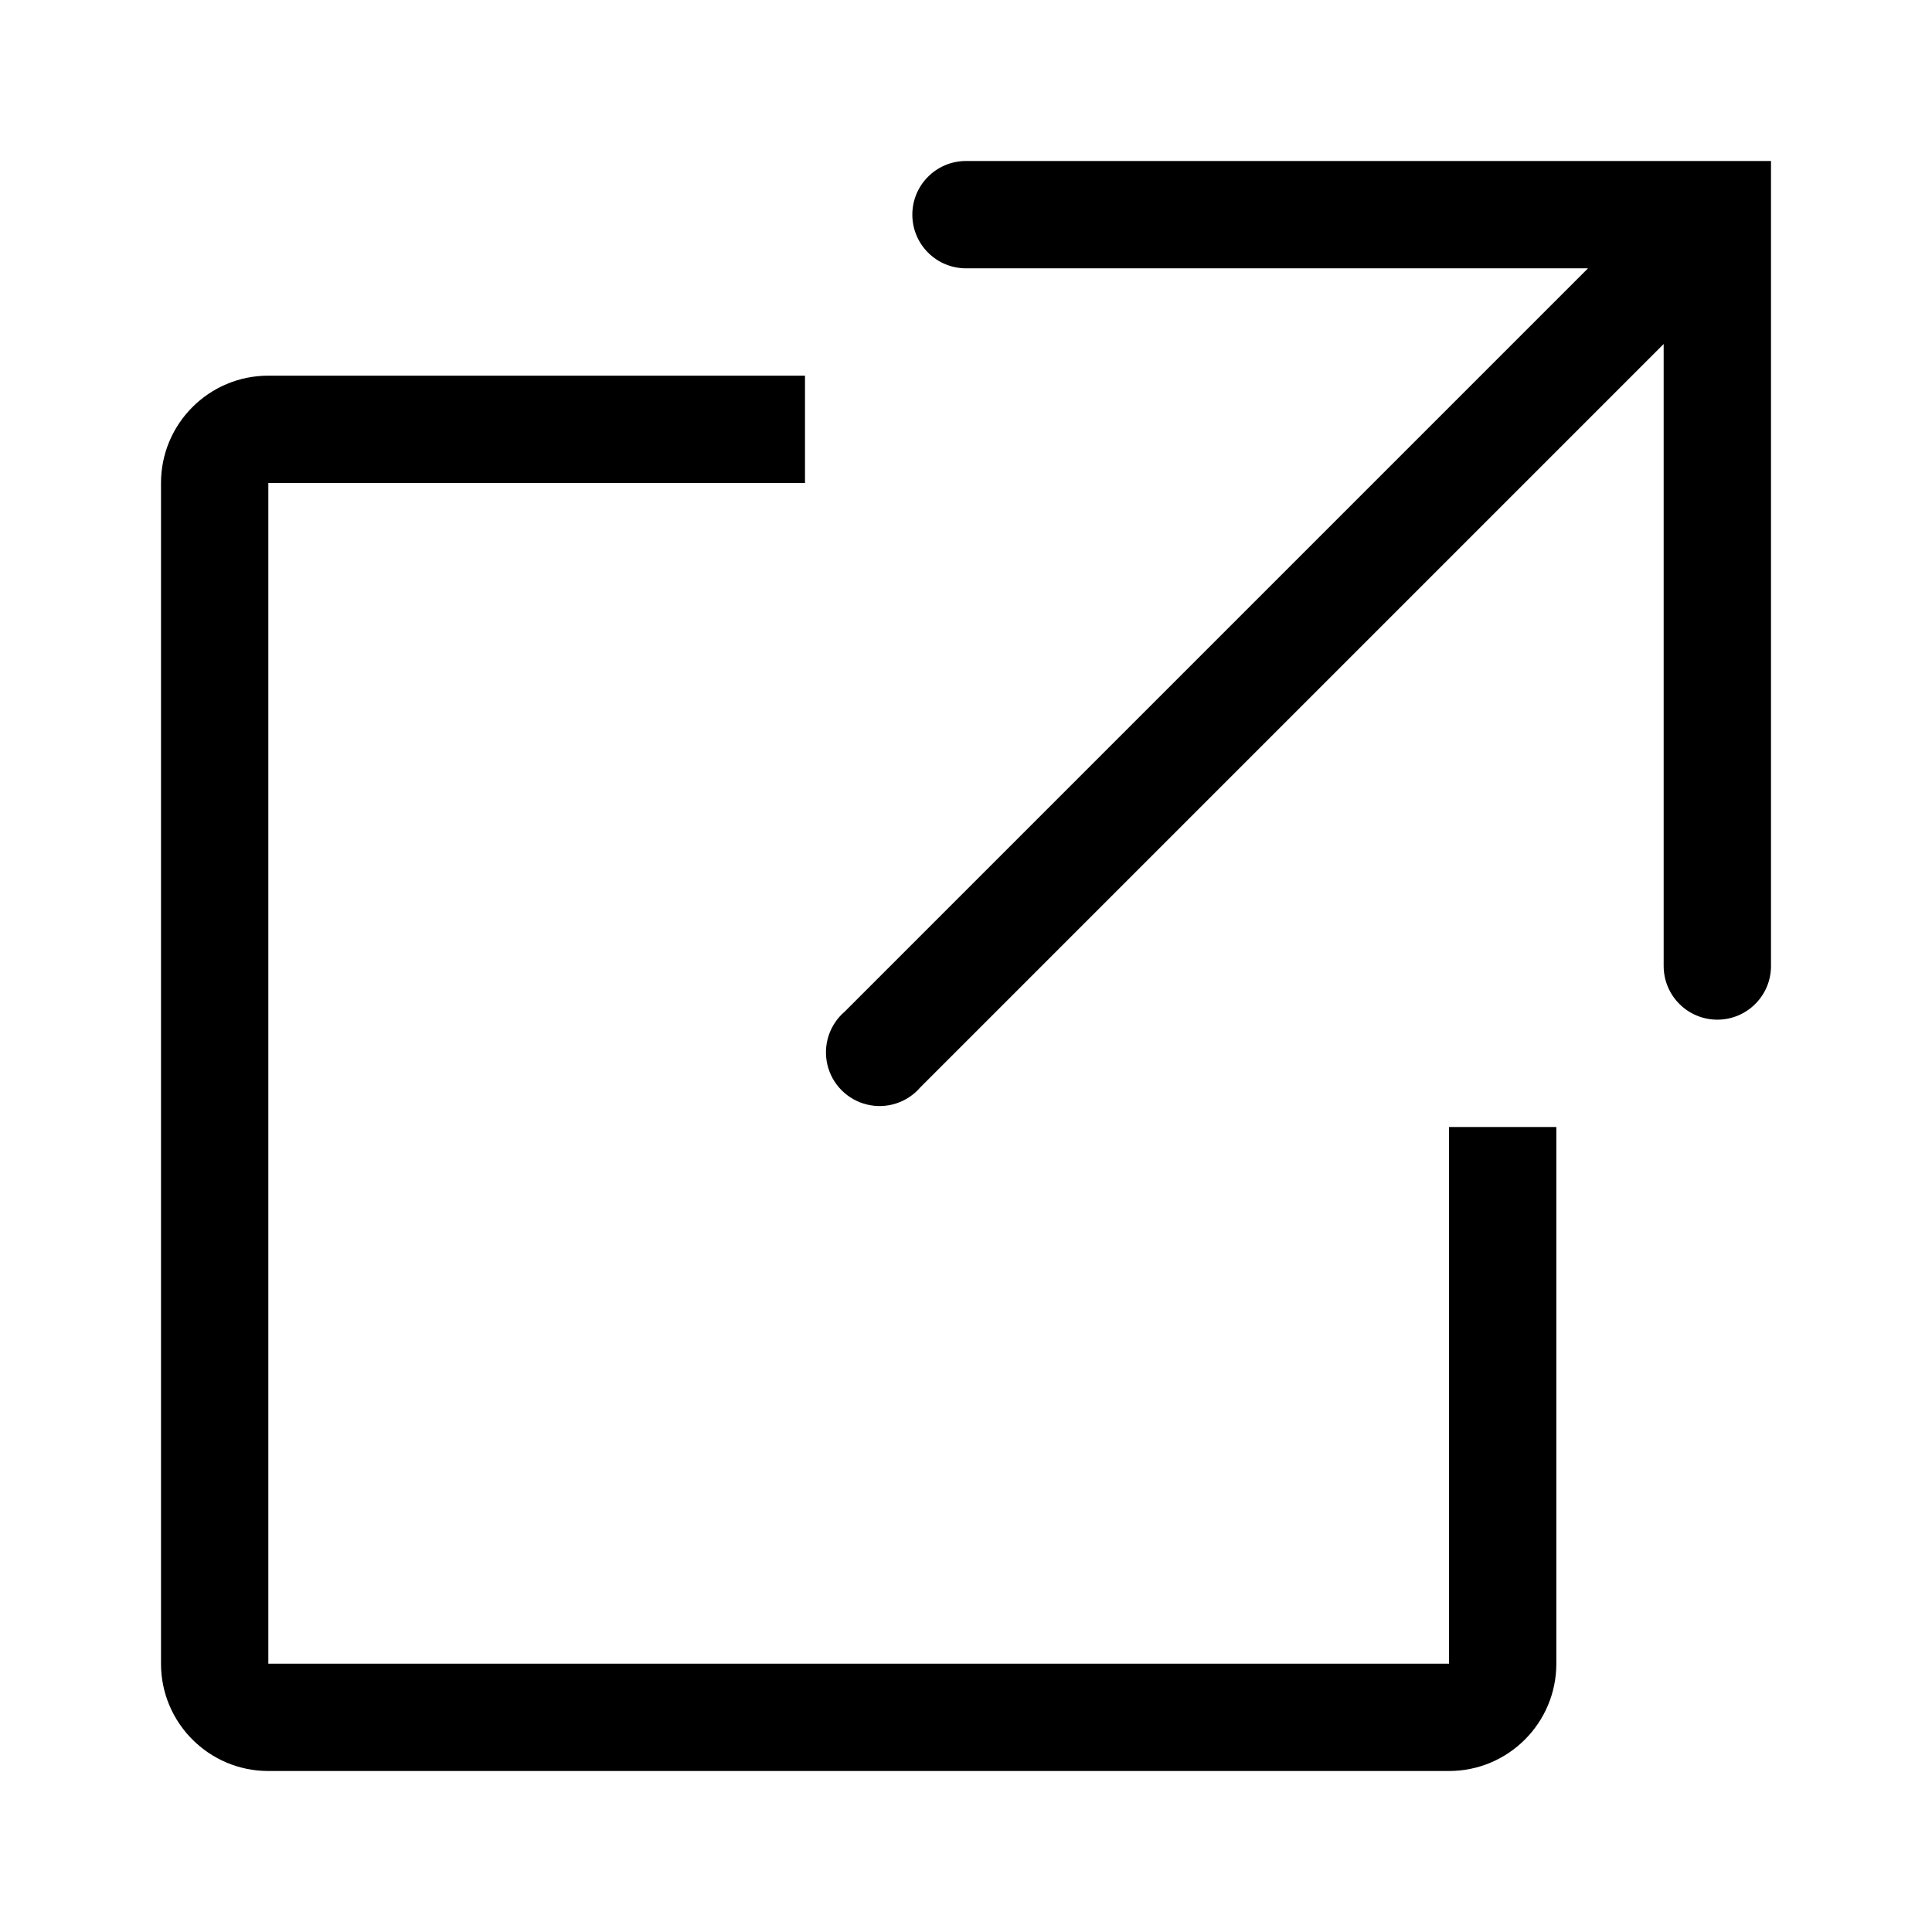
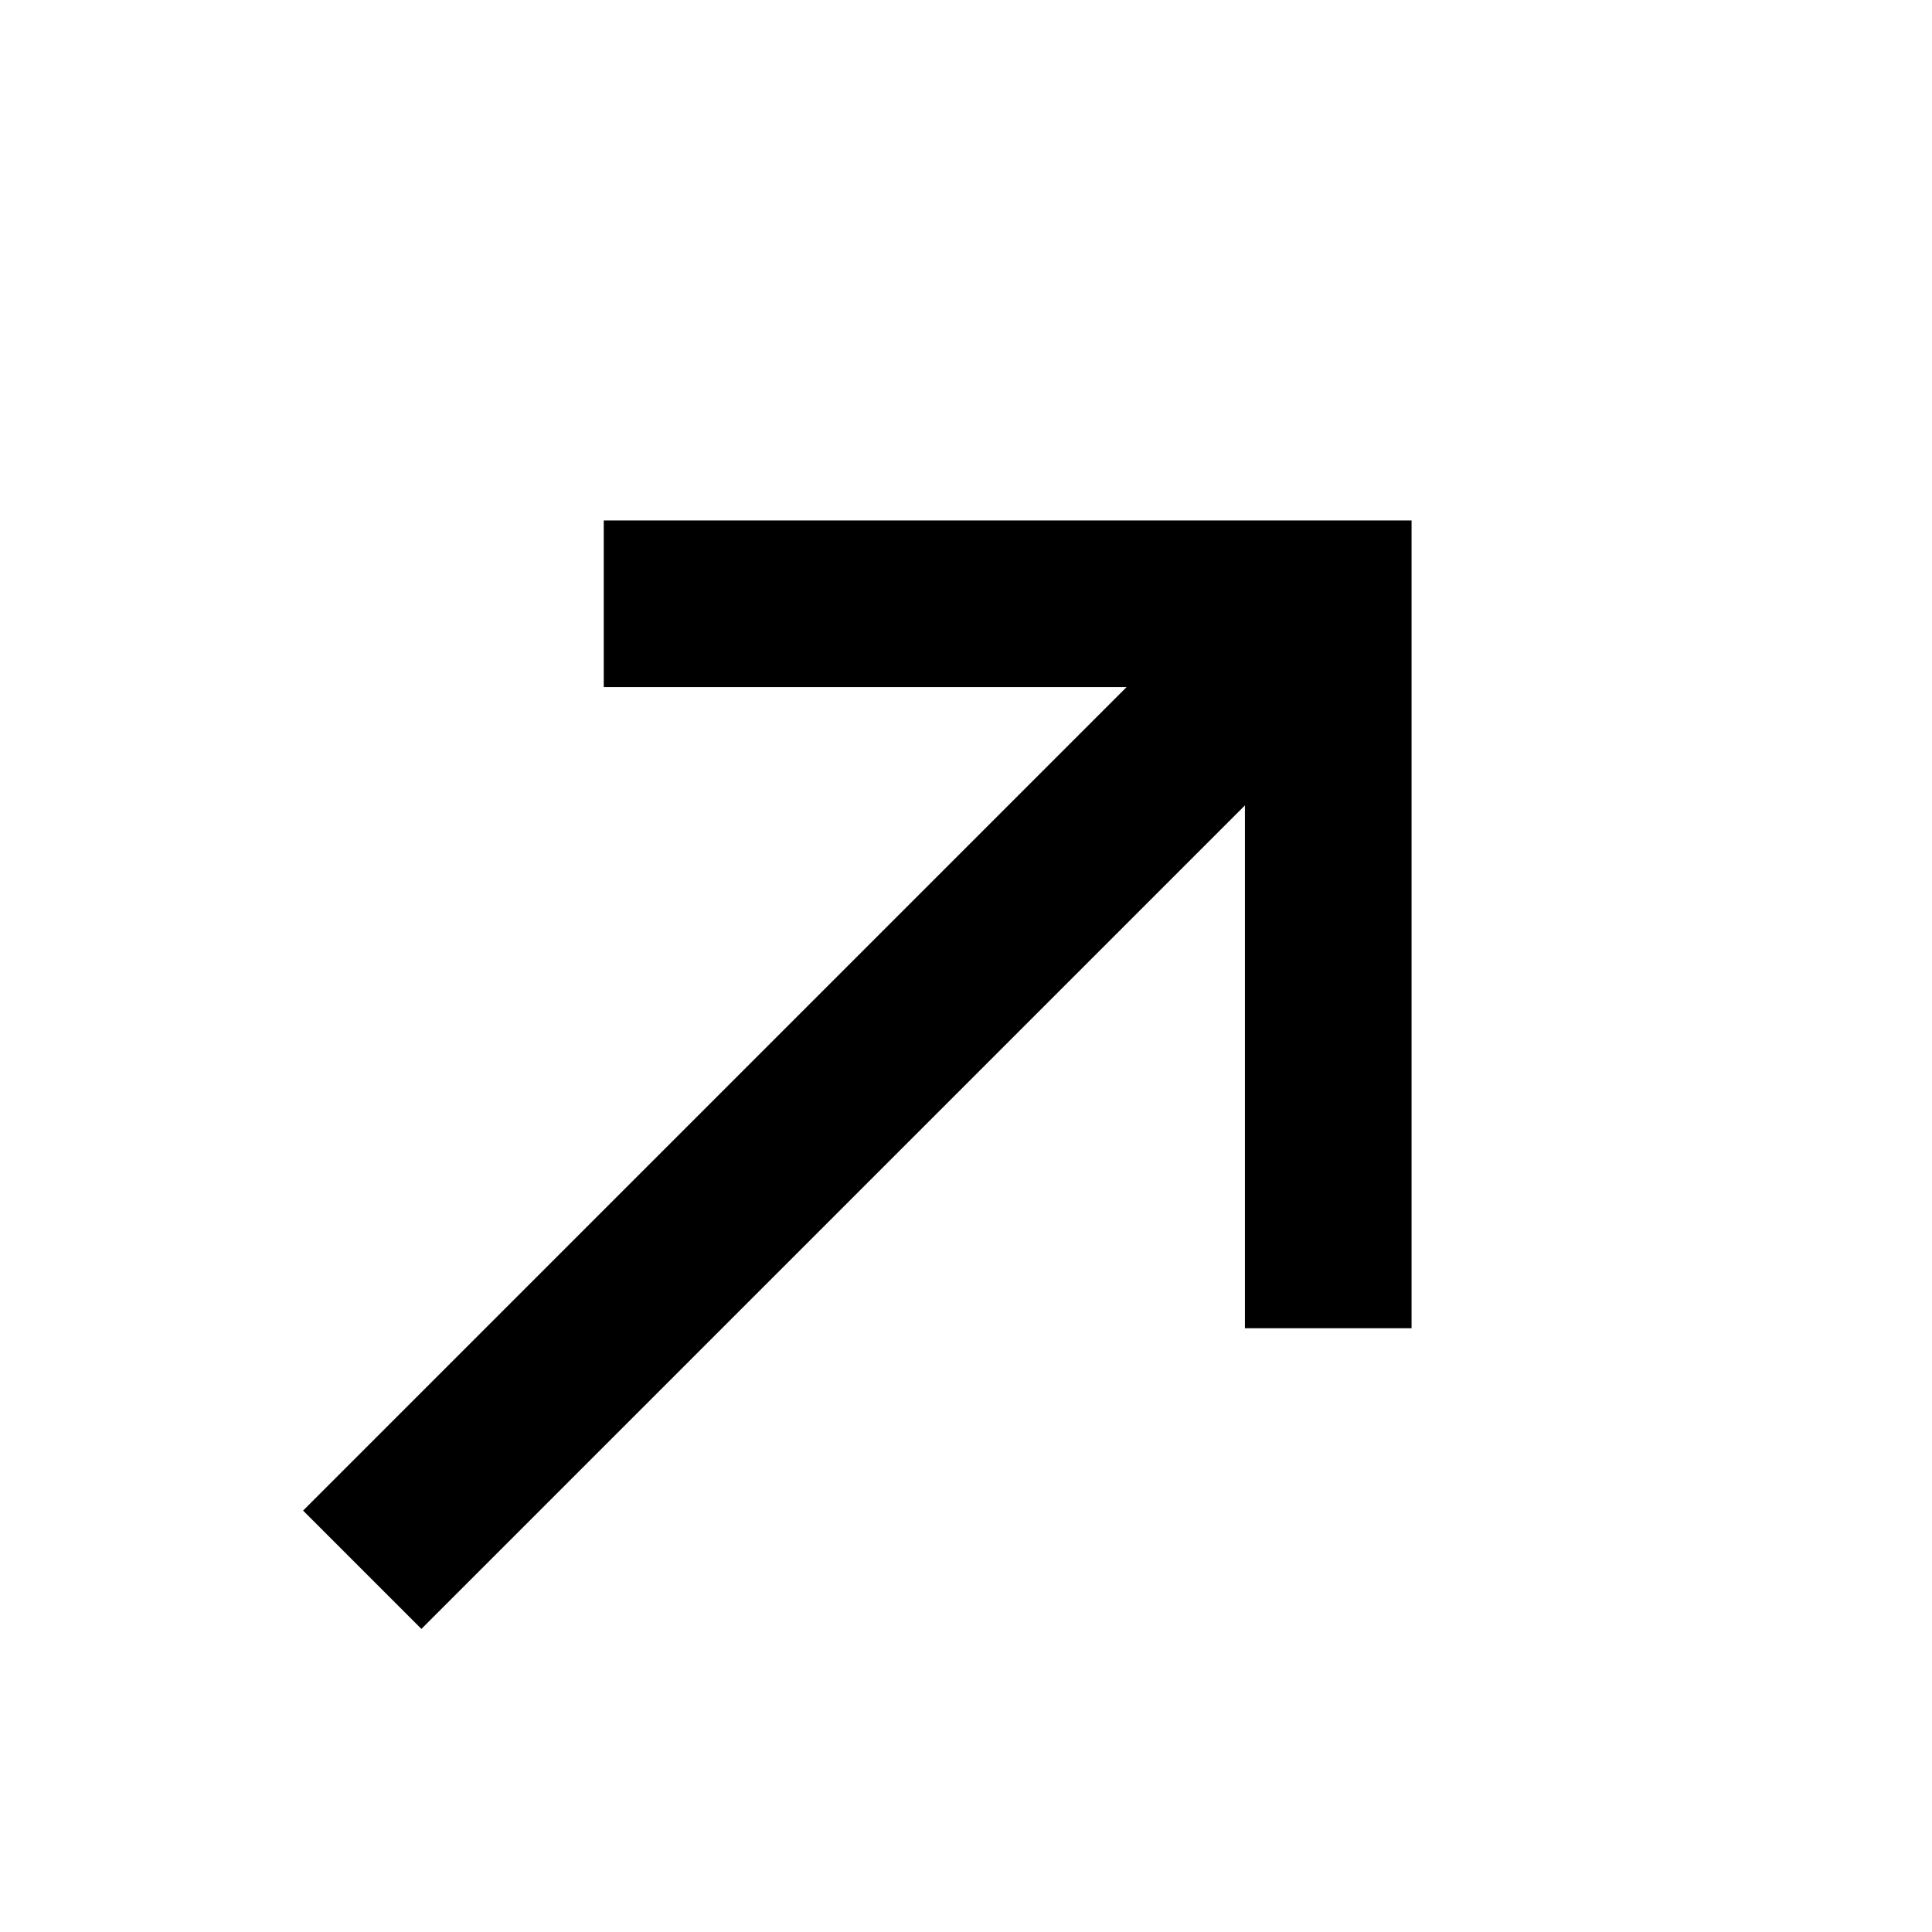
- <svg xmlns="http://www.w3.org/2000/svg" width="800px" height="800px" viewBox="0 0 36 36" version="1.1" preserveAspectRatio="xMidYMid meet">
-   <path class="clr-i-outline clr-i-outline-path-1" d="M27,33H5a2,2,0,0,1-2-2V9A2,2,0,0,1,5,7H15V9H5V31H27V21h2V31A2,2,0,0,1,27,33Z" />
-   <path class="clr-i-outline clr-i-outline-path-2" d="M18,3a1,1,0,0,0,0,2H29.59L15.74,18.85a1,1,0,1,0,1.41,1.41L31,6.41V18a1,1,0,0,0,2,0V3Z" />
-   <rect x="0" y="0" width="36" height="36" fill-opacity="0" />
+ <svg xmlns="http://www.w3.org/2000/svg" fill="none" viewBox="0 0 16 16" class="a-icon--arrow-north-east400 a-icon--text a-icon--no-align top-[0.05em] relative f-ui-1 ml-2 -mr-4" style="width:1em;height:1em;" data-new="" aria-hidden="true" data-v-069f367b="">
+   <polygon fill="currentColor" points="5 4.31 5 5.69 9.33 5.69 2.51 12.51 3.49 13.49 10.31 6.67 10.31 11 11.69 11 11.69 4.31 5 4.31" data-v-069f367b="" />
</svg>
